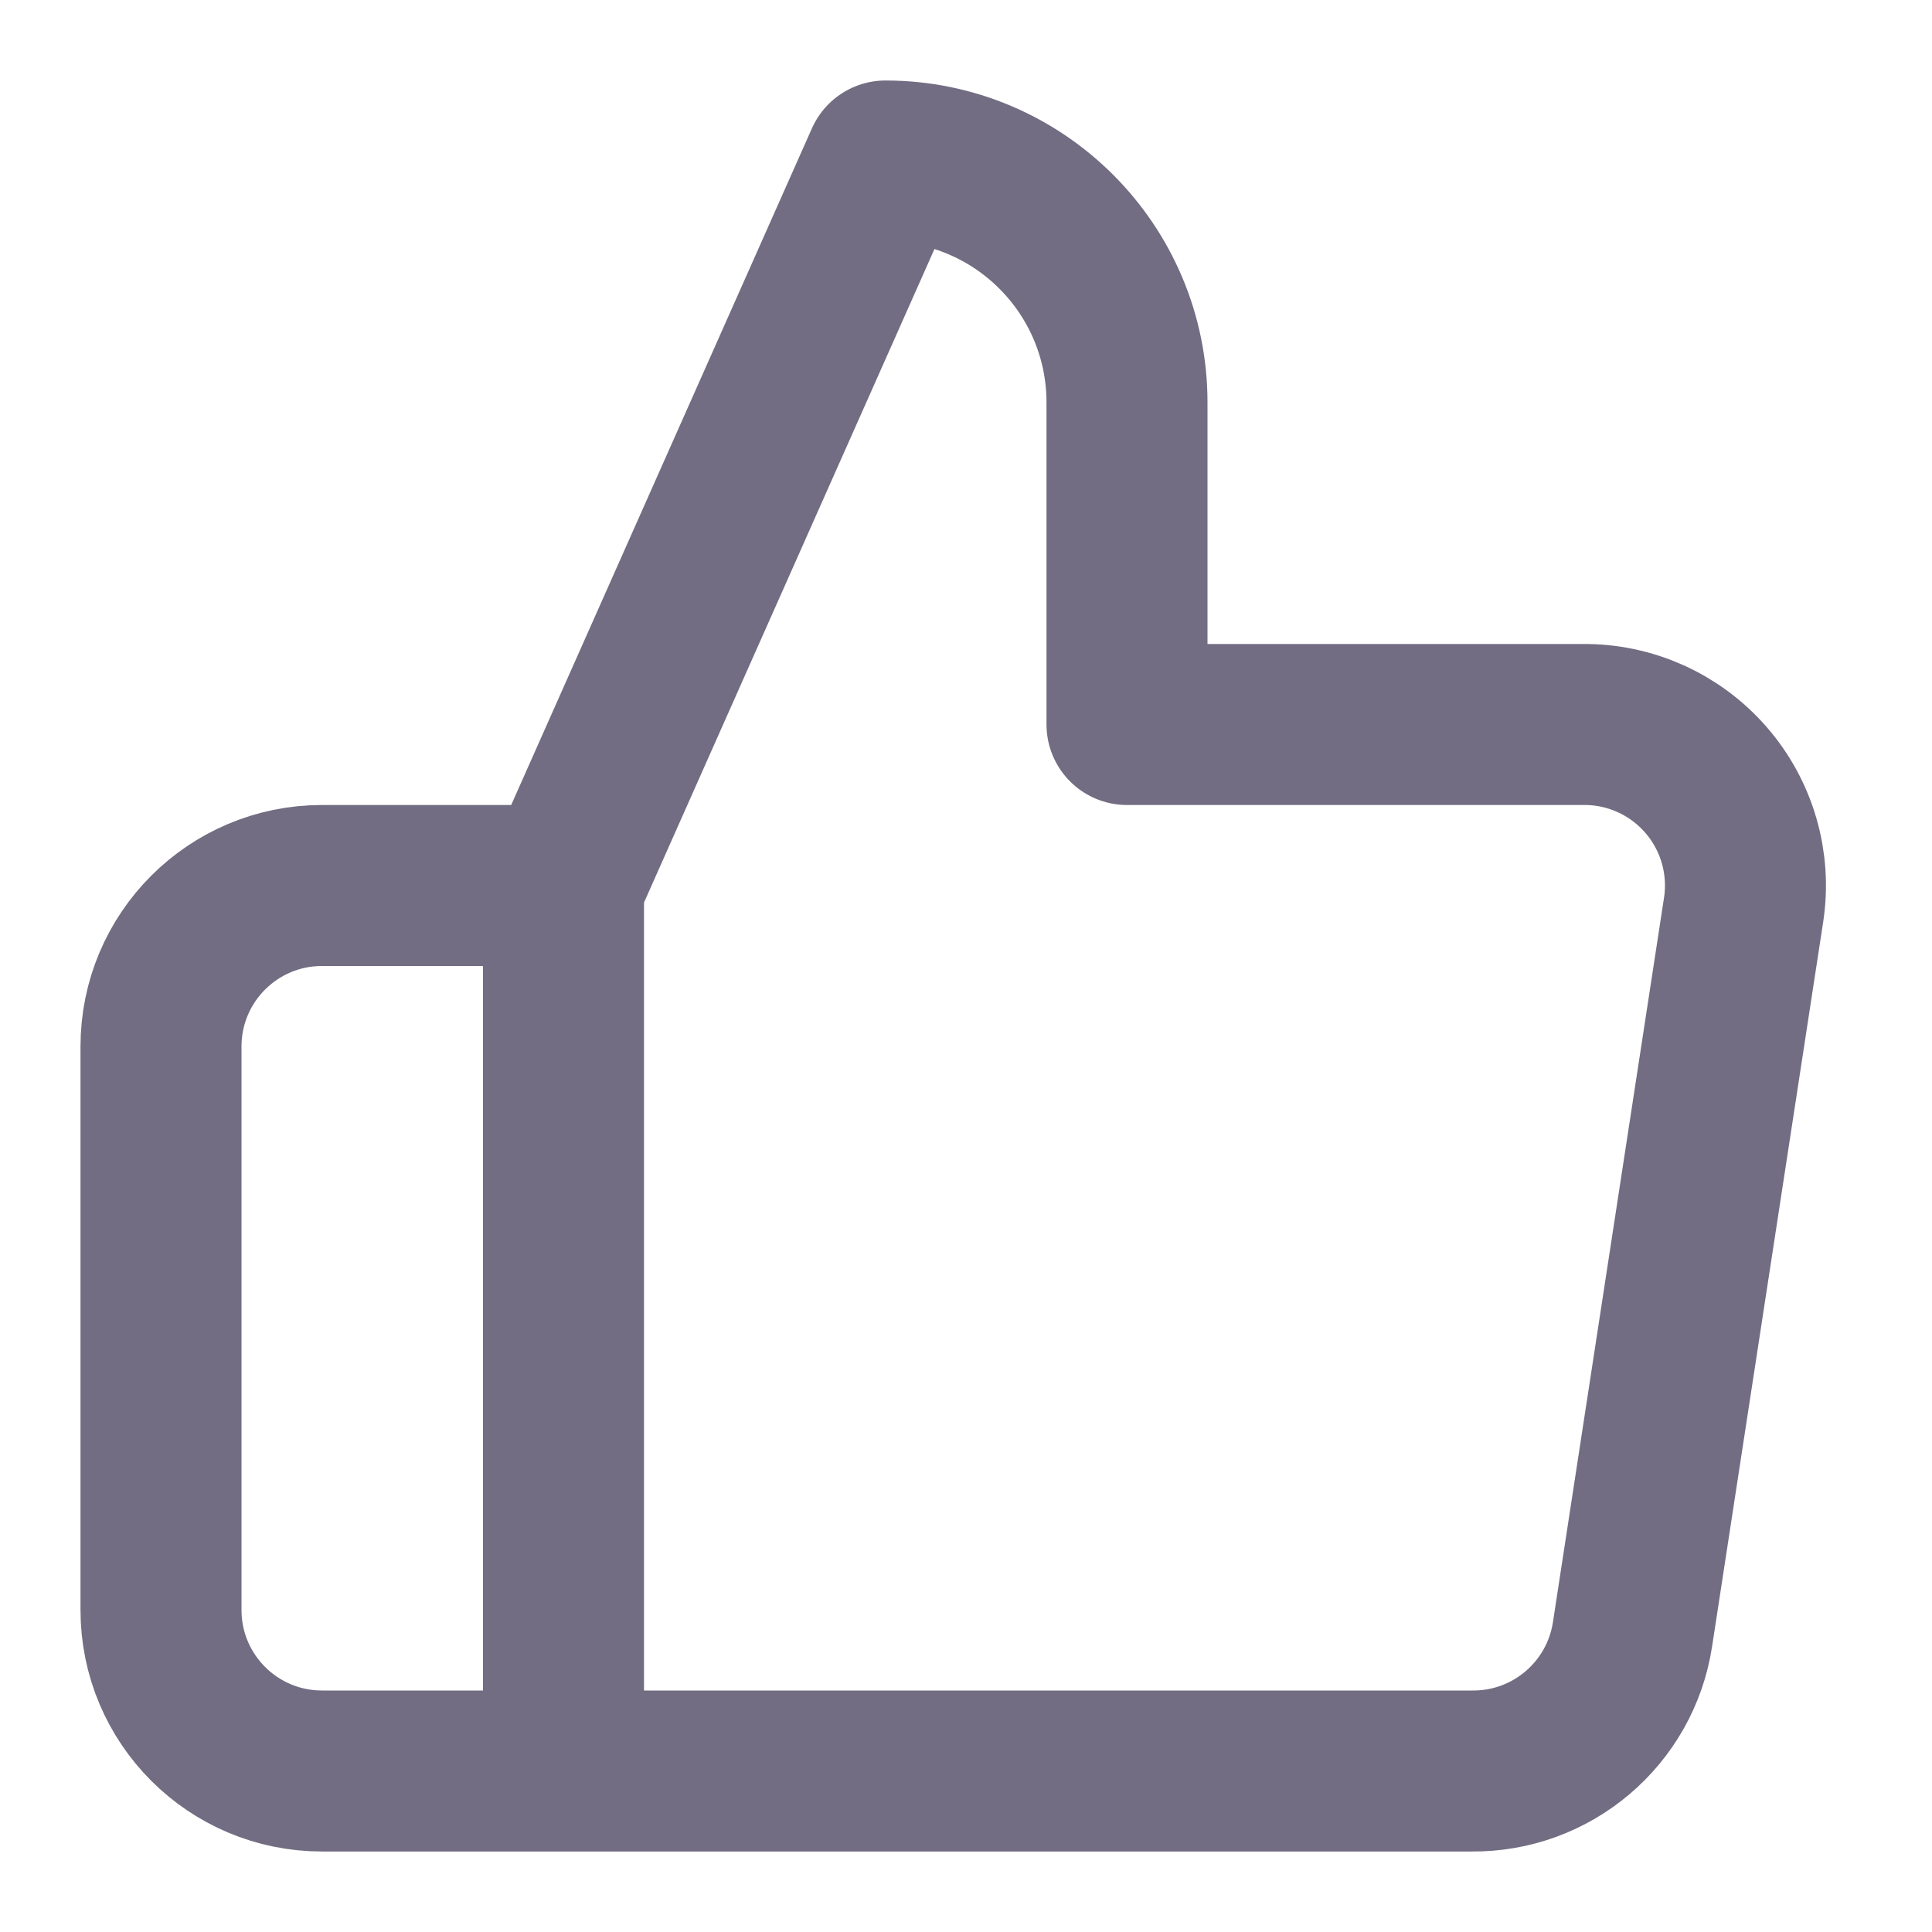
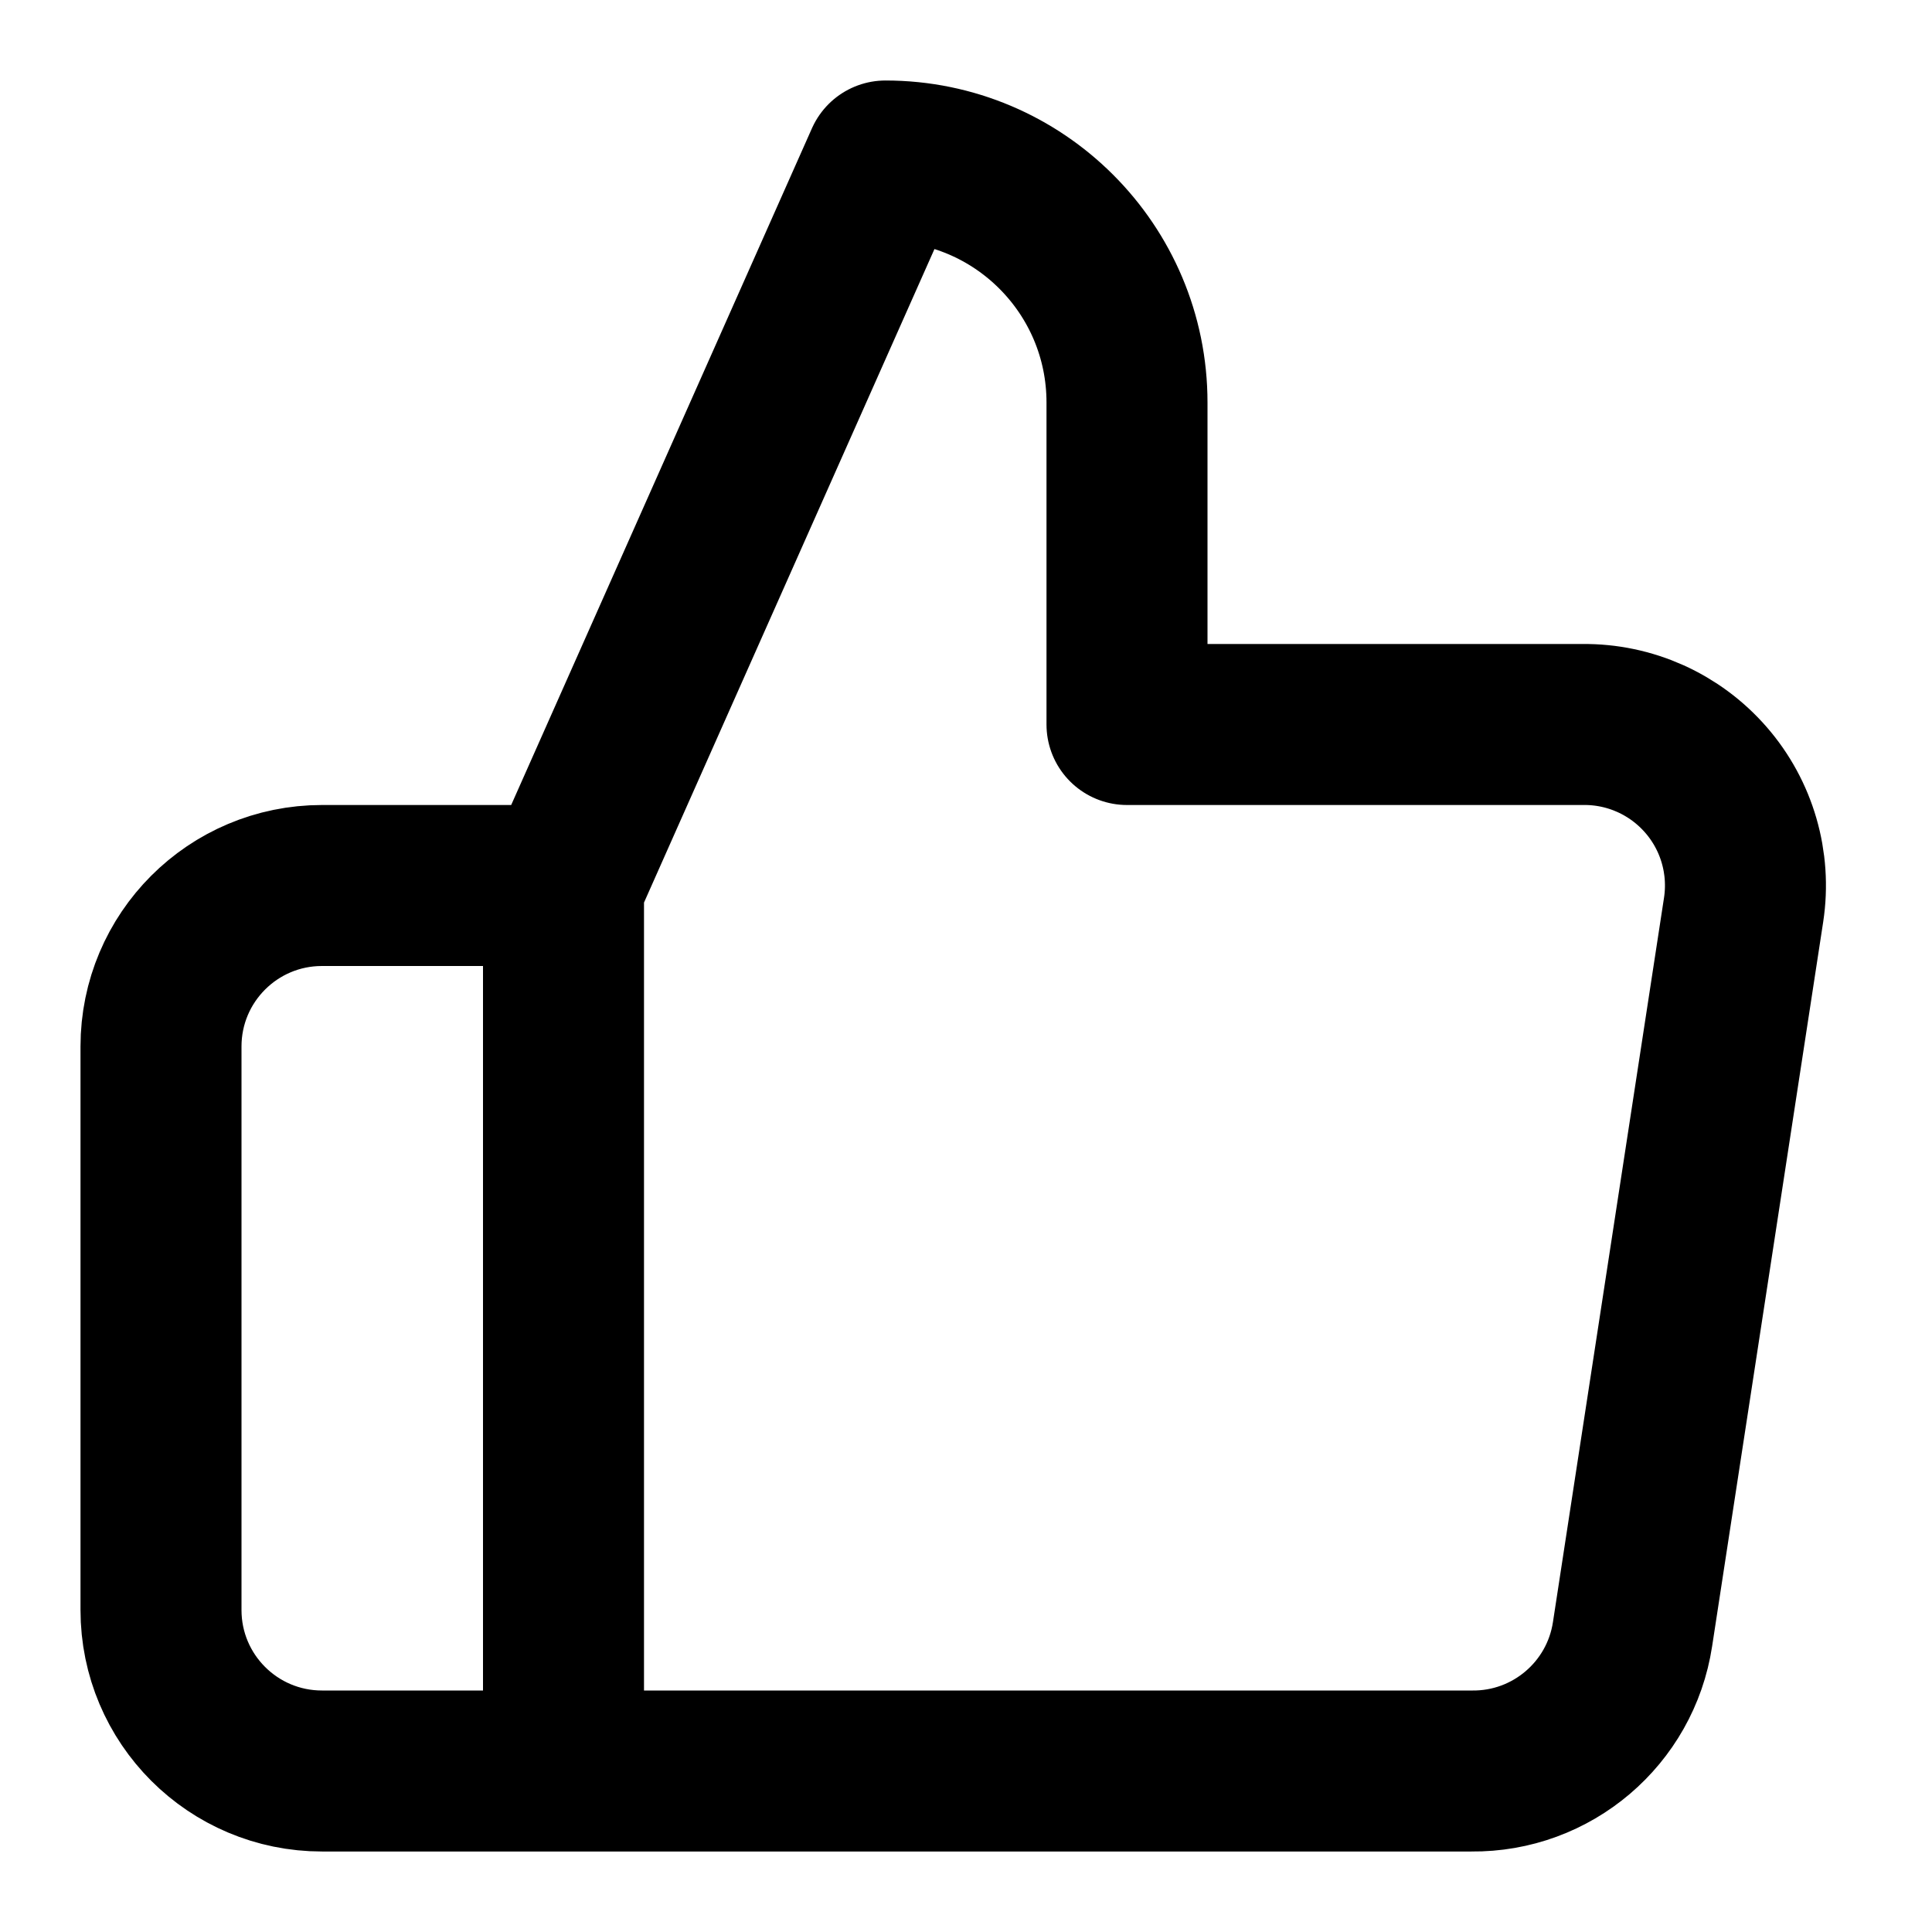
<svg xmlns="http://www.w3.org/2000/svg" width="24px" height="24px" viewBox="0 0 24 24" version="1.1">
  <defs />
  <g id="Icons" stroke="none" stroke-width="1" fill="none" fill-rule="evenodd" stroke-linecap="round" stroke-linejoin="round">
-     <g id="thumbs-up" stroke="#726D82" stroke-width="2">
+     <g id="thumbs-up" stroke="#000000" stroke-width="2">
      <g transform="translate(2, 2)" id="Shape">
        <path d="M12,7 L12,3 C12,1.343 10.657,4.4408921e-16 9,-4.4408921e-16 L5,9 L5,20 L16.28,20 C17.277,20.011 18.13,19.286 18.28,18.3 L19.66,9.3 C19.748,8.72 19.577,8.13 19.192,7.688 C18.807,7.245 18.247,6.993 17.66,7 L12,7 Z M5,20 L2,20 C0.895,20 0,19.105 0,18 L0,11 C-2.22044605e-16,9.895 0.895,9 2,9 L5,9 L5,20 Z" />
      </g>
    </g>
  </g>
</svg>
